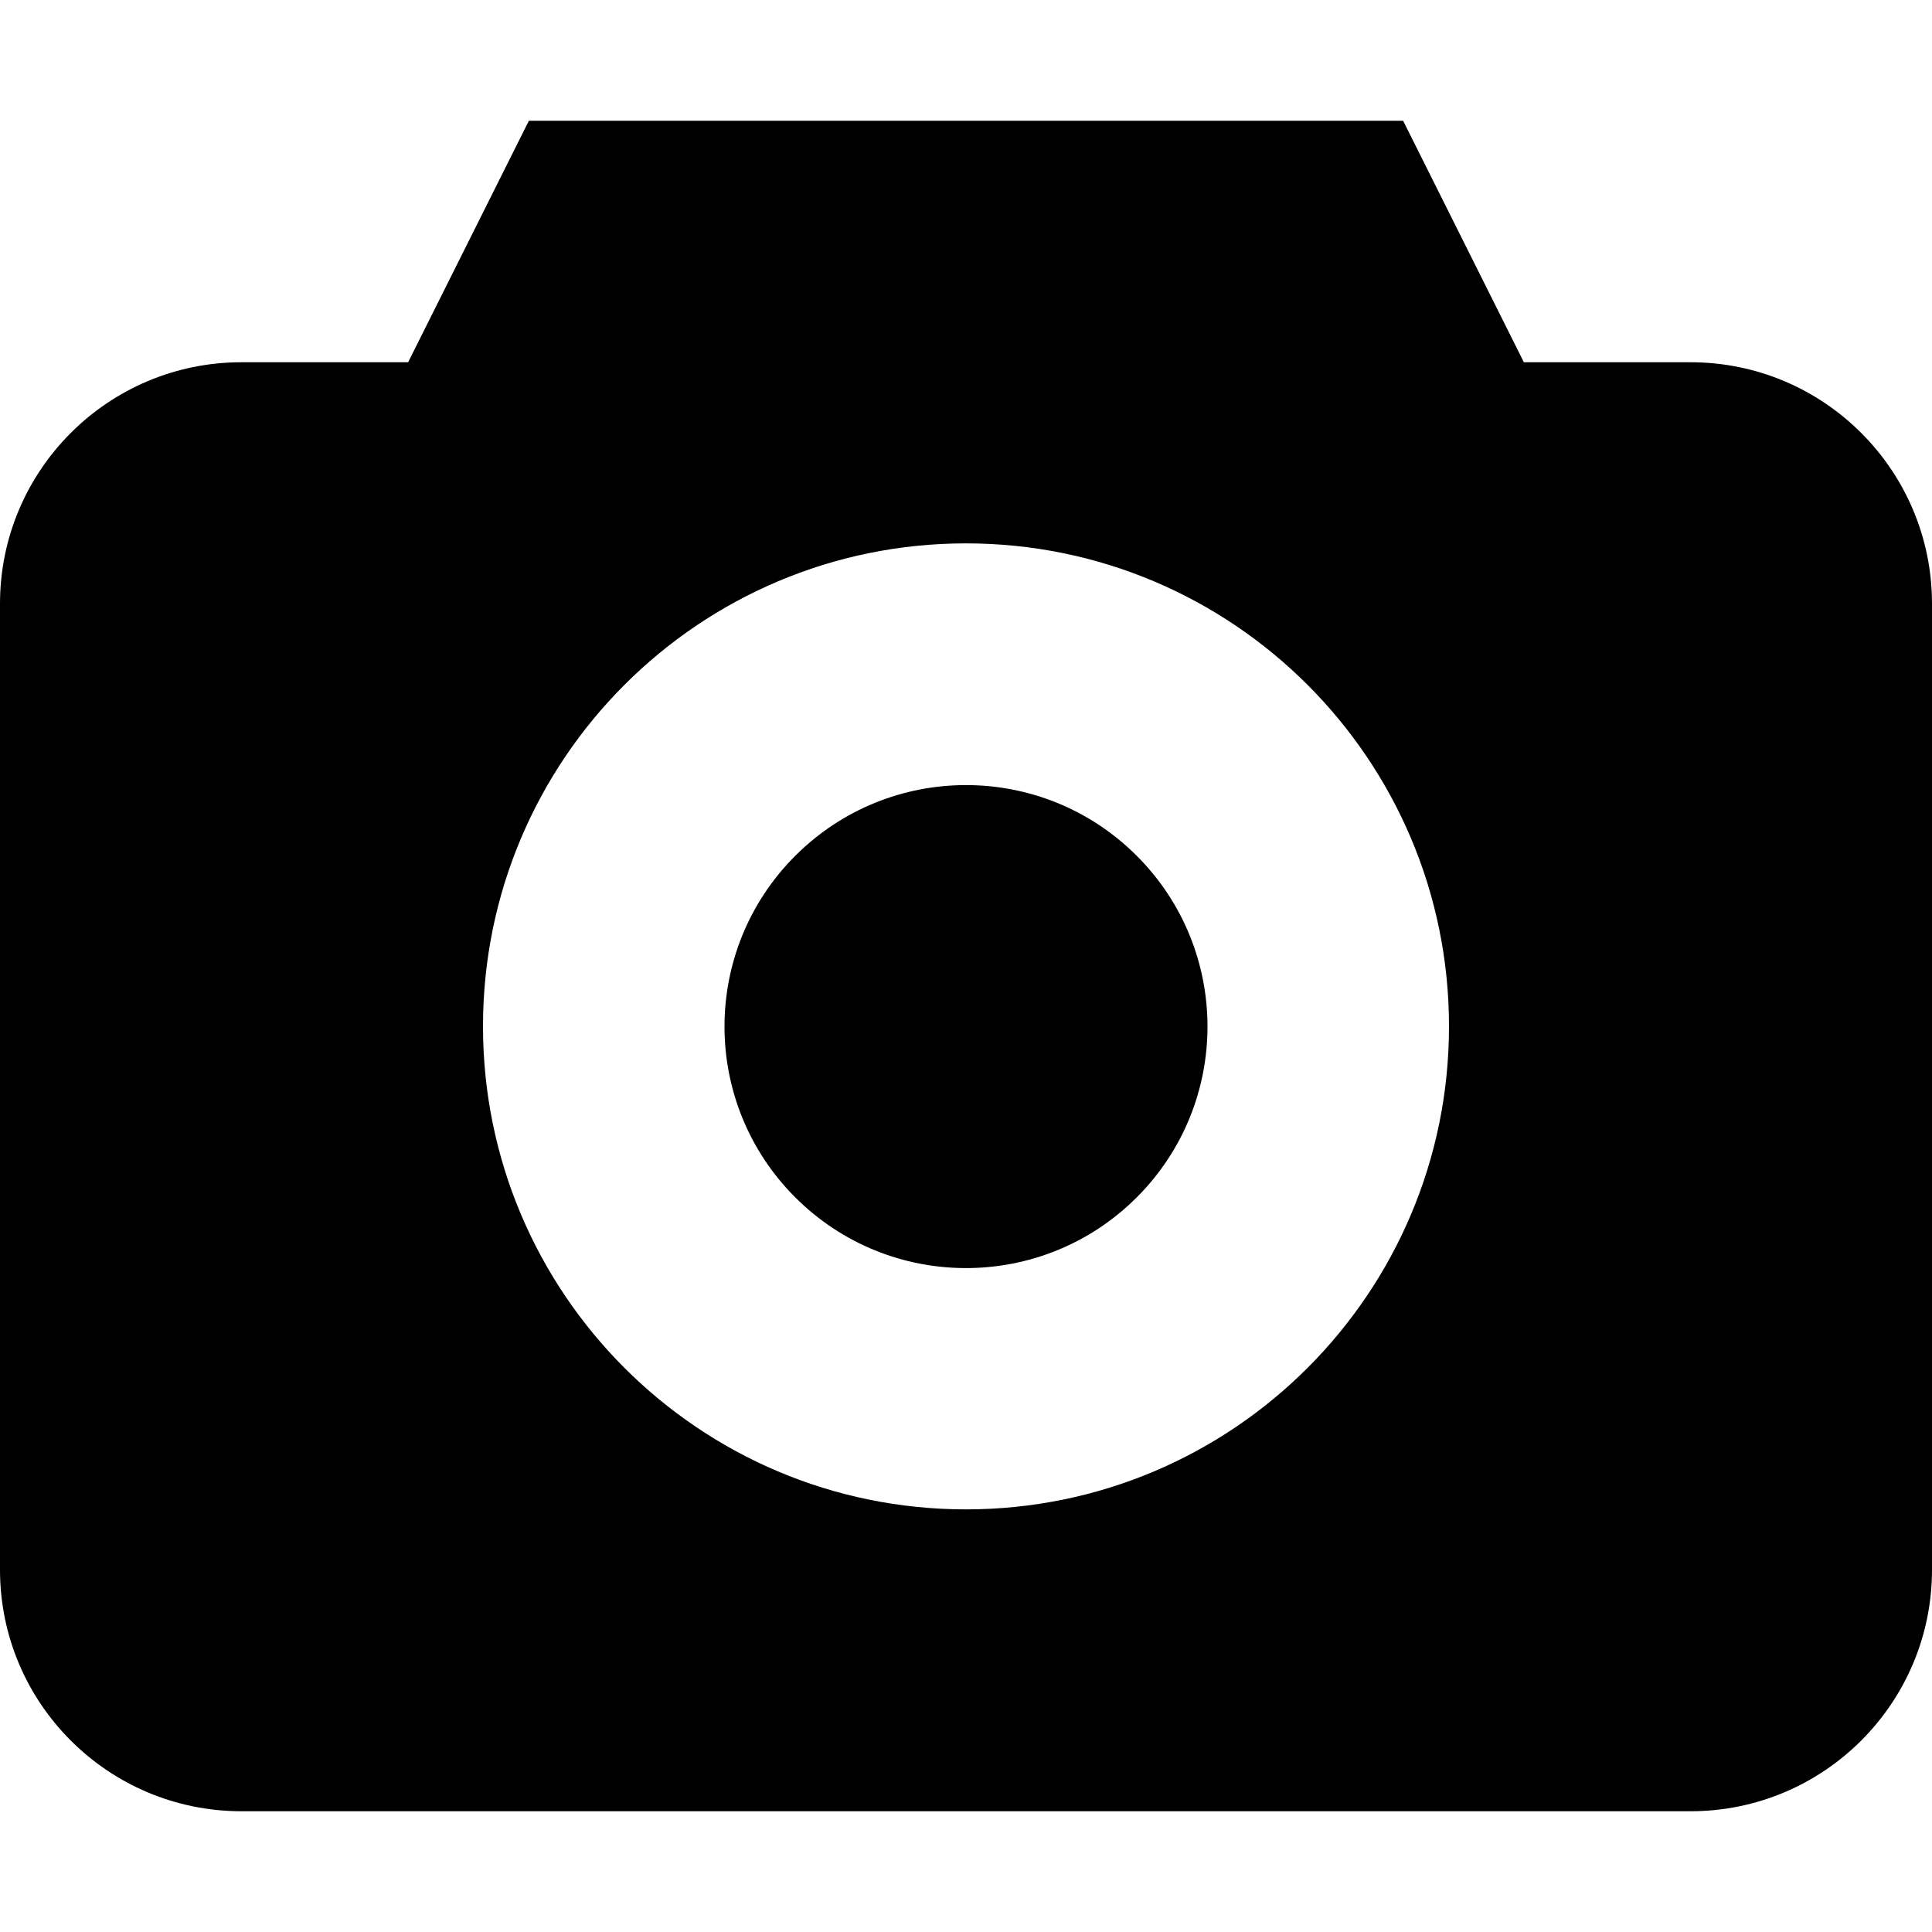
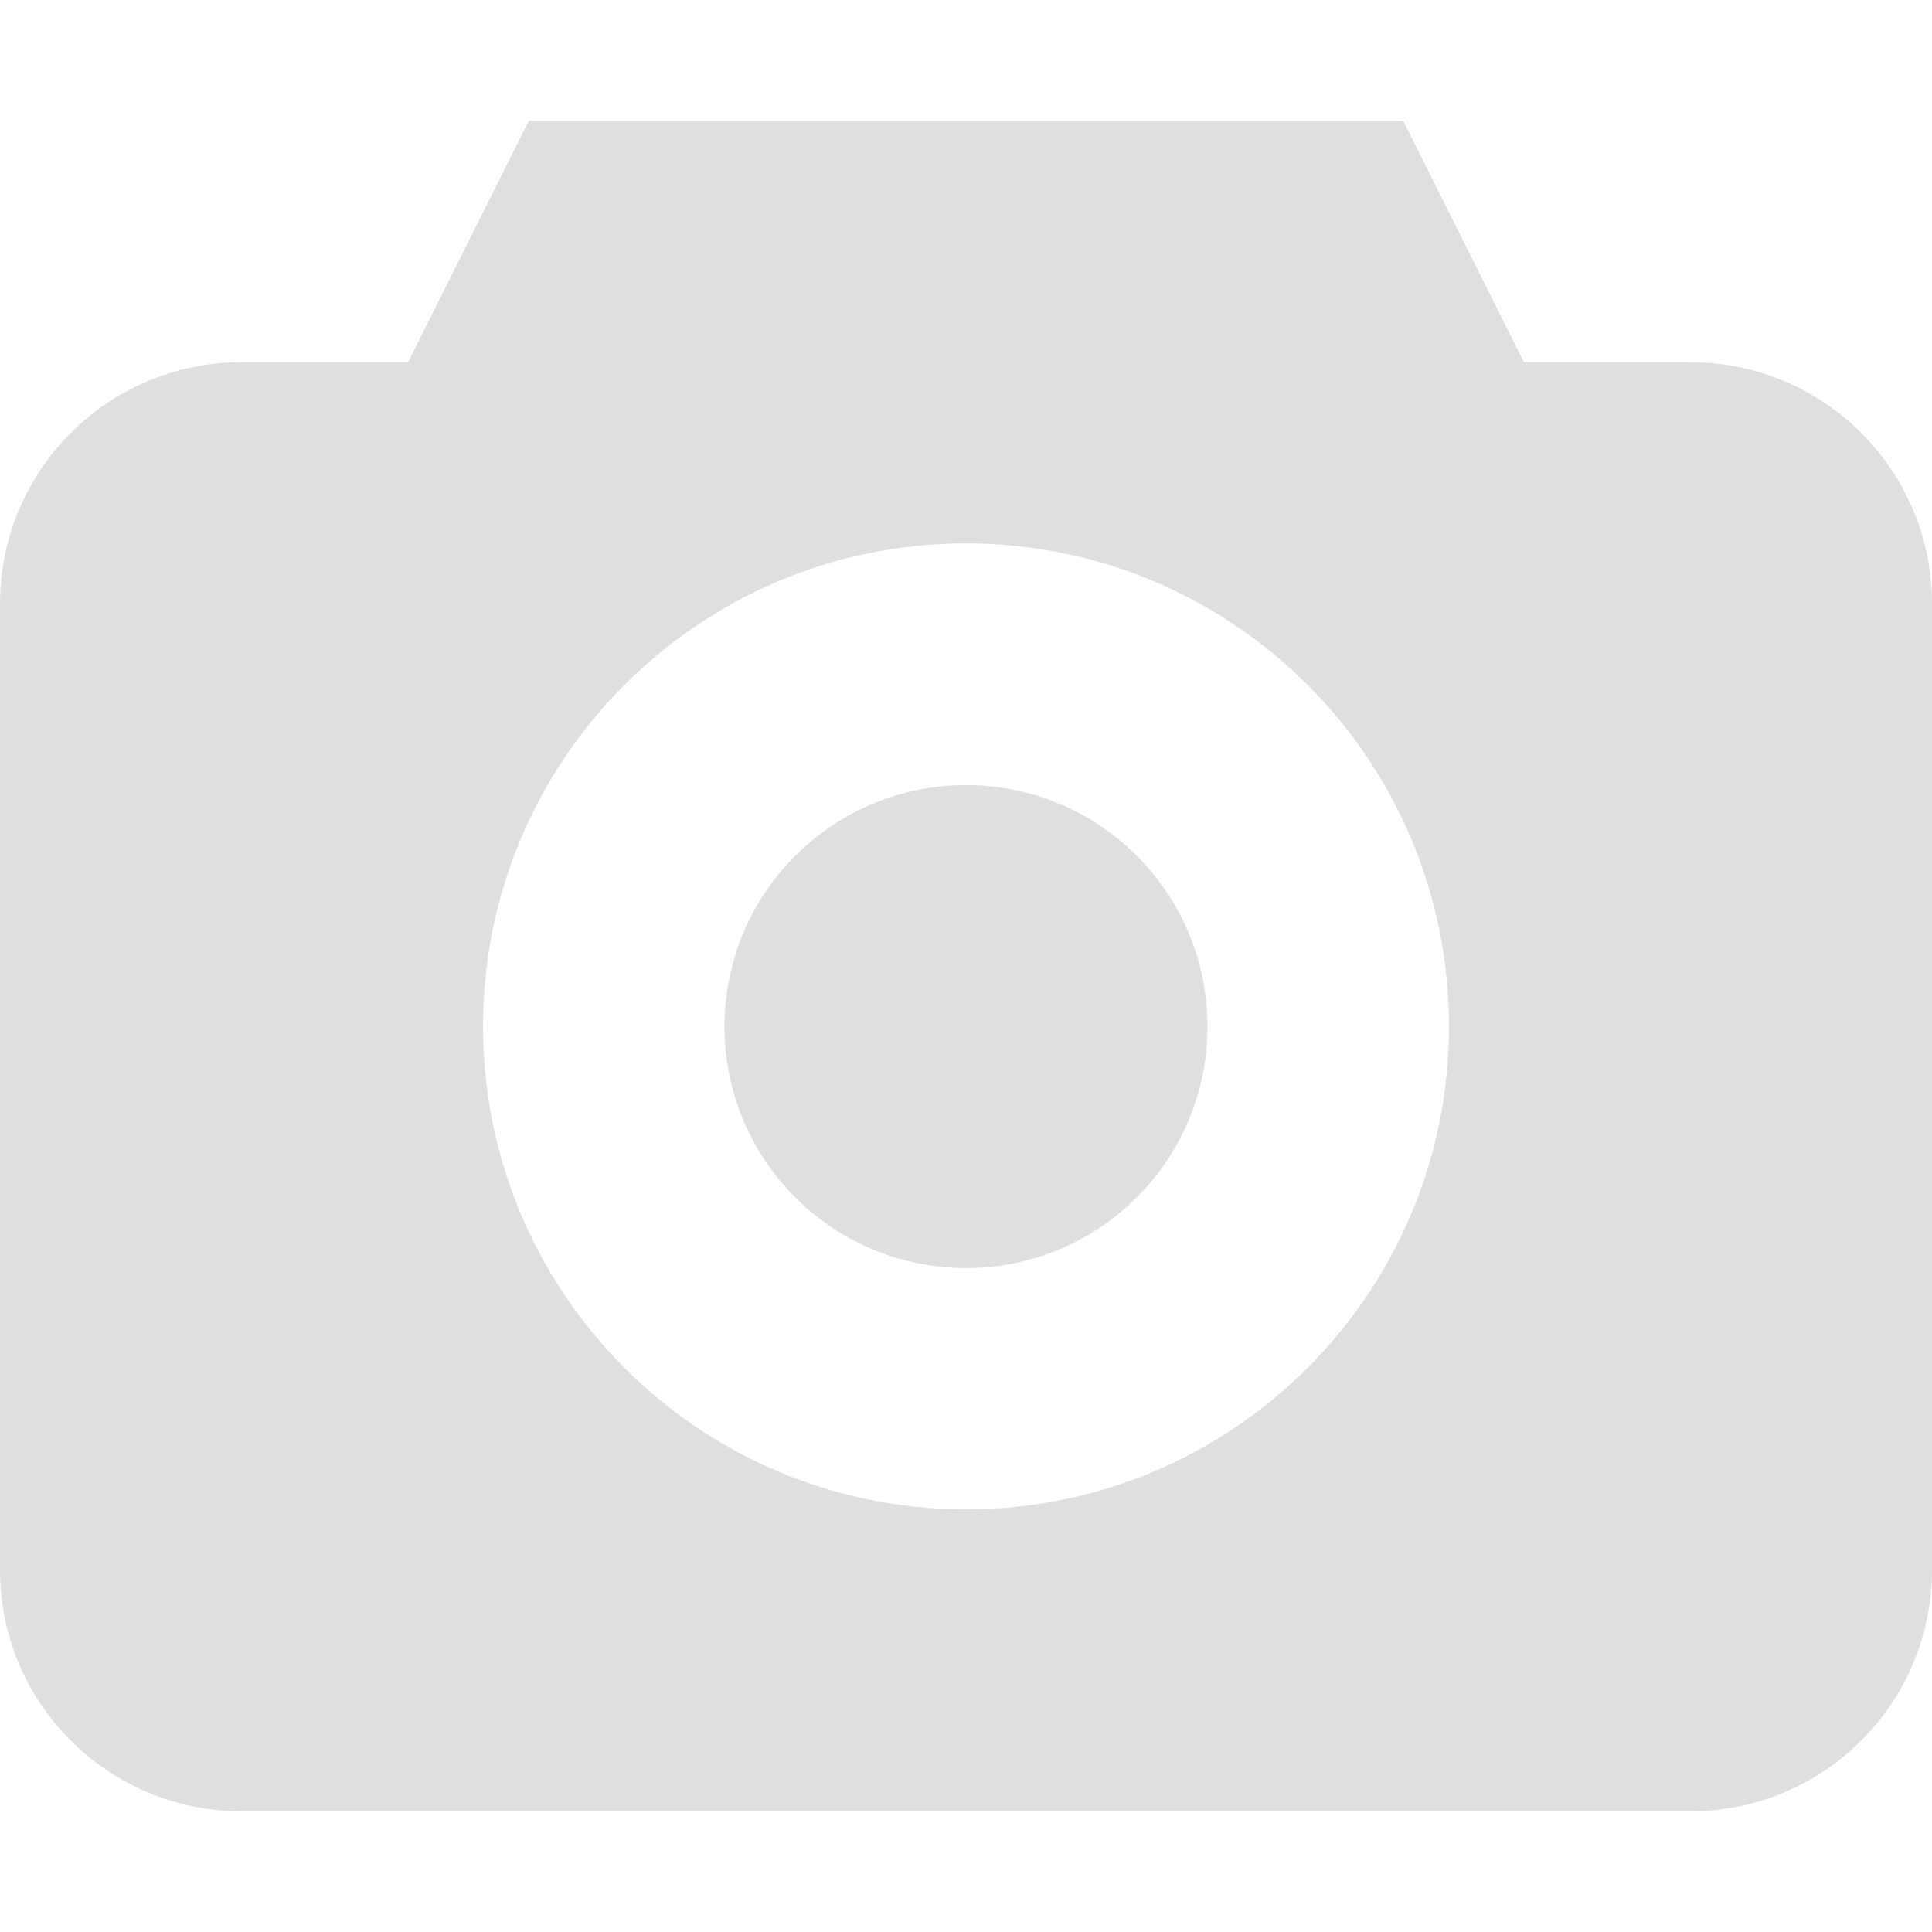
<svg xmlns="http://www.w3.org/2000/svg" id="Capa_1" data-name="Capa 1" viewBox="0 0 24 24">
-   <path d="M14.12,10.63a3,3,0,1,1-4.24,0,3,3,0,0,1,4.24,0" />
-   <path d="M21,4.5H18.93l-1.5-3H6.57l-1.5,3H3a3,3,0,0,0-3,3v12a3,3,0,0,0,3,3H21a3,3,0,0,0,3-3V7.5A3,3,0,0,0,21,4.5ZM12,18.75a6,6,0,1,1,6-6,6,6,0,0,1-6,6Z" />
+   <path style="fill:#dedfe0;" d="M14.12,10.63a3,3,0,1,1-4.24,0,3,3,0,0,1,4.24,0" />
+   <path style="fill:#dedfe0;" d="M21,4.5H18.93l-1.5-3H6.57l-1.5,3H3a3,3,0,0,0-3,3v12a3,3,0,0,0,3,3H21a3,3,0,0,0,3-3V7.5A3,3,0,0,0,21,4.5ZM12,18.75a6,6,0,1,1,6-6,6,6,0,0,1-6,6Z" />
</svg>
